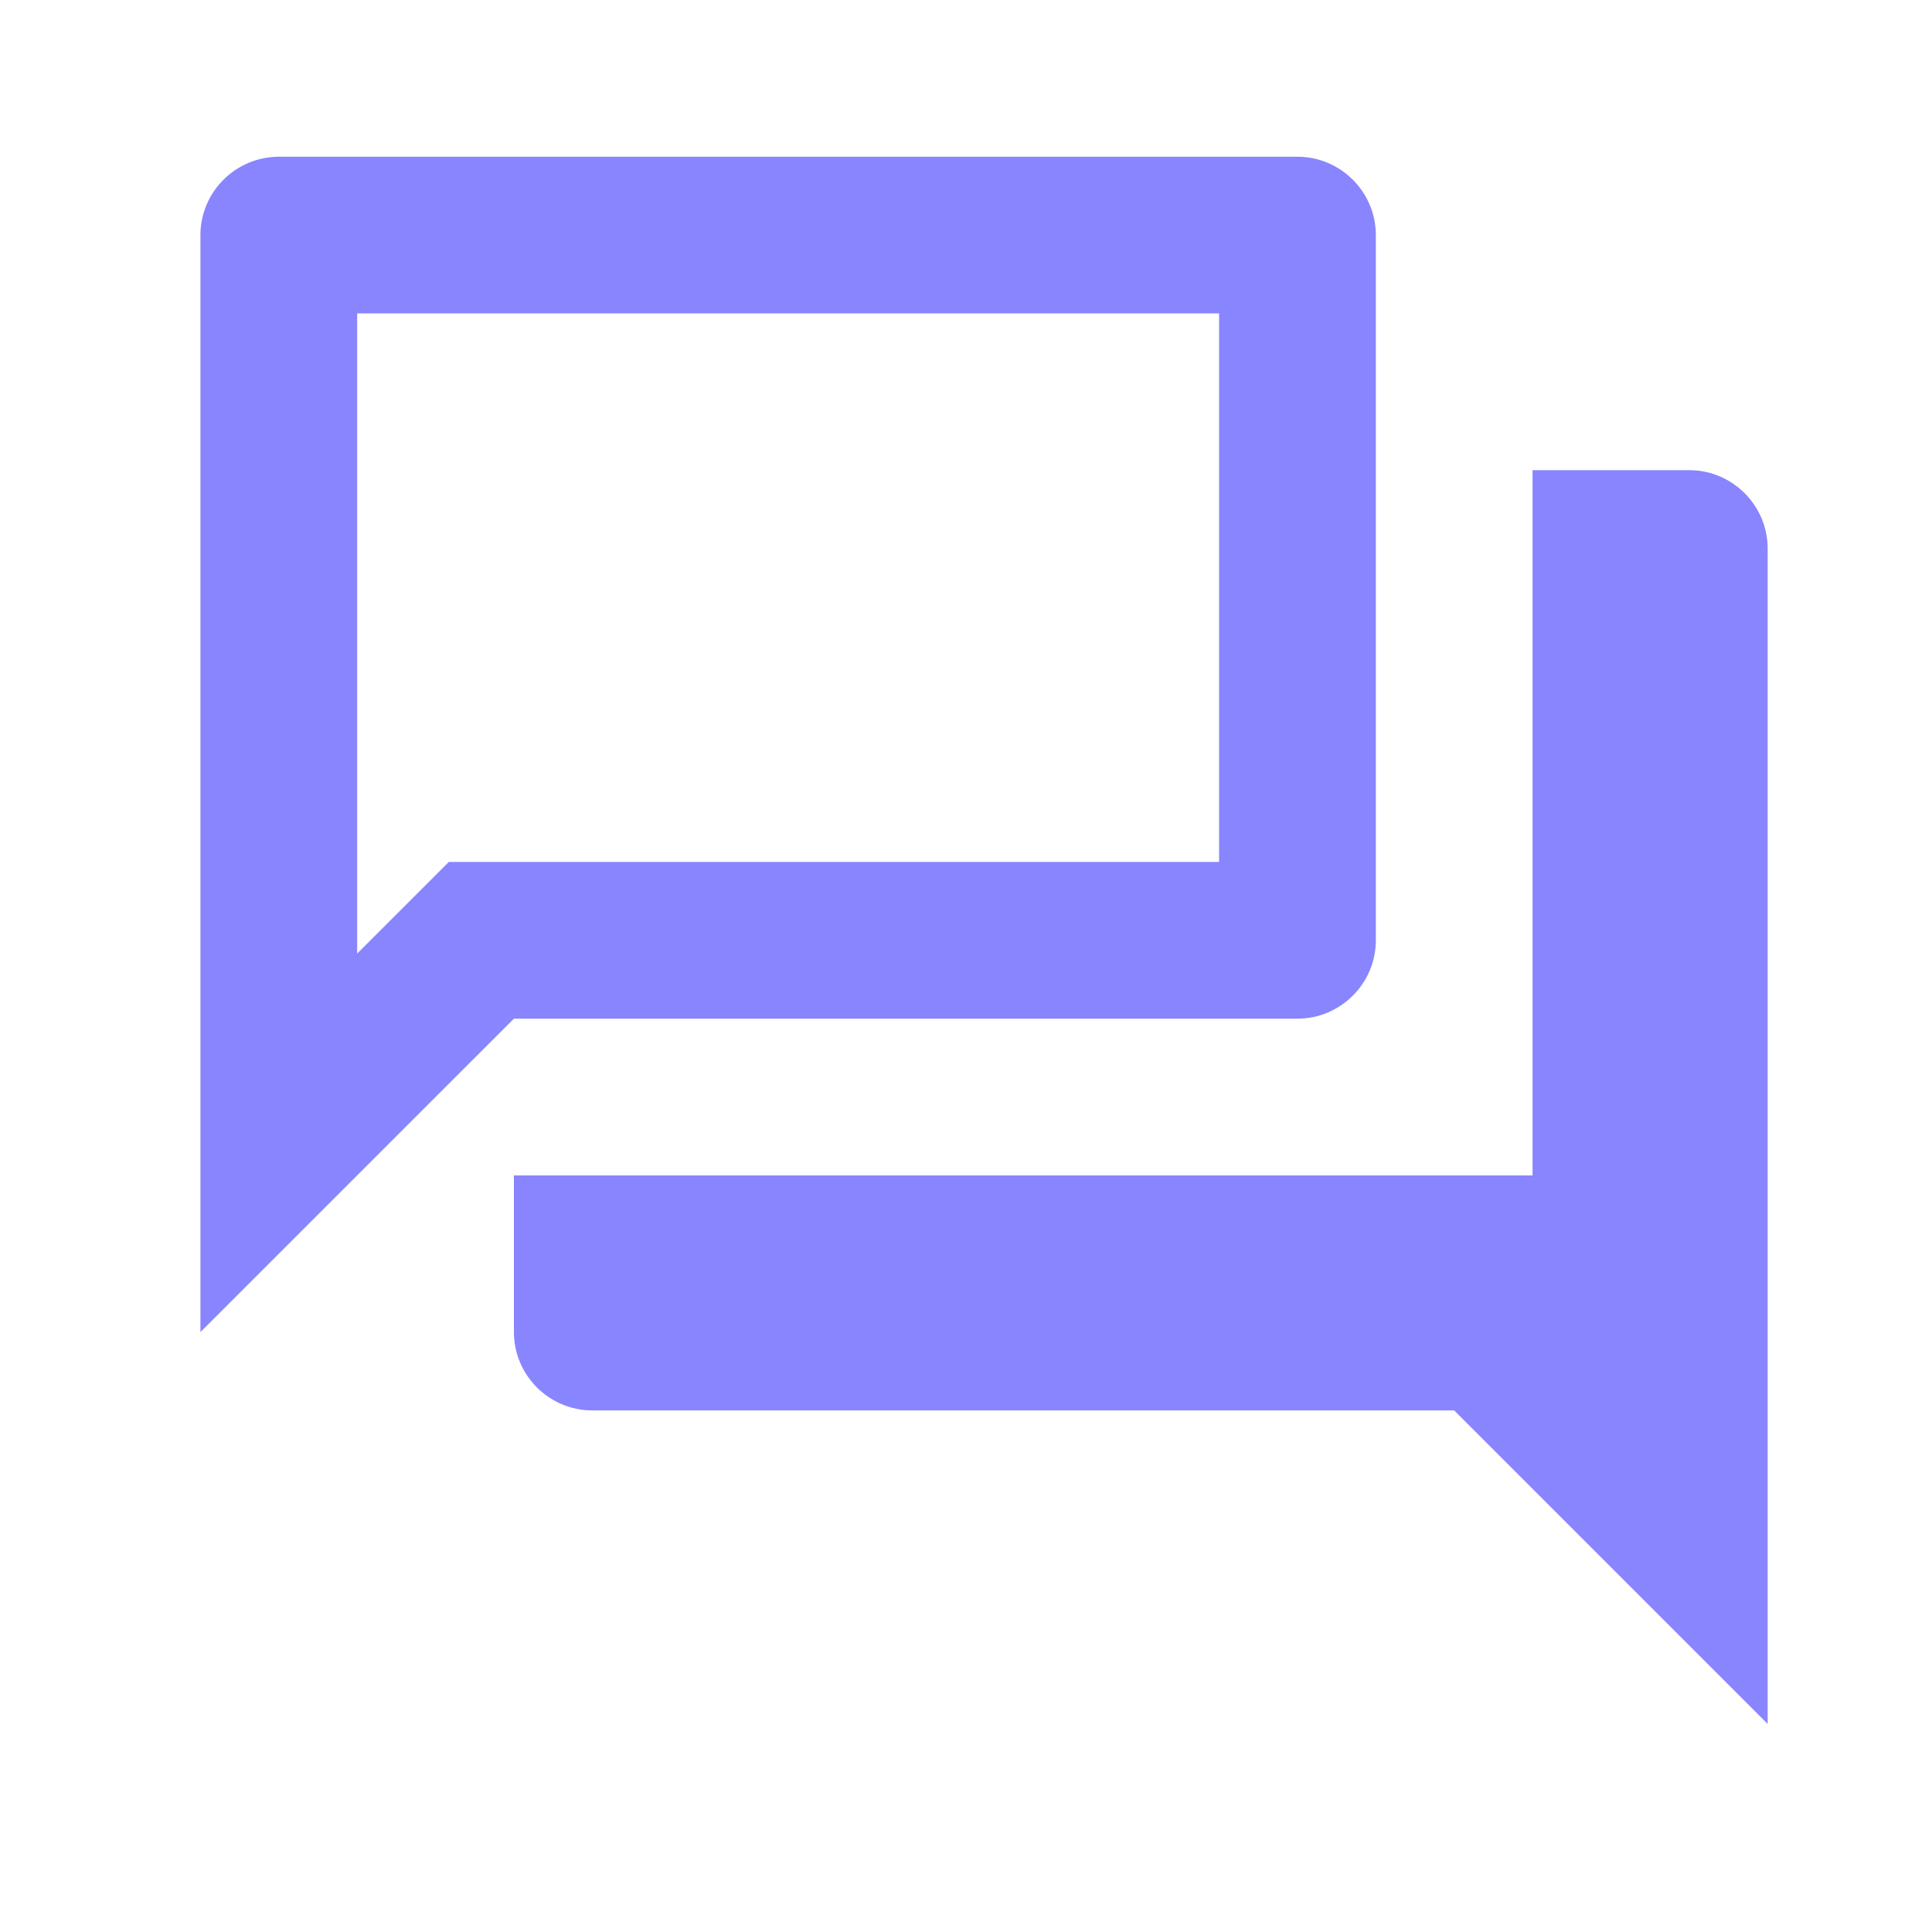
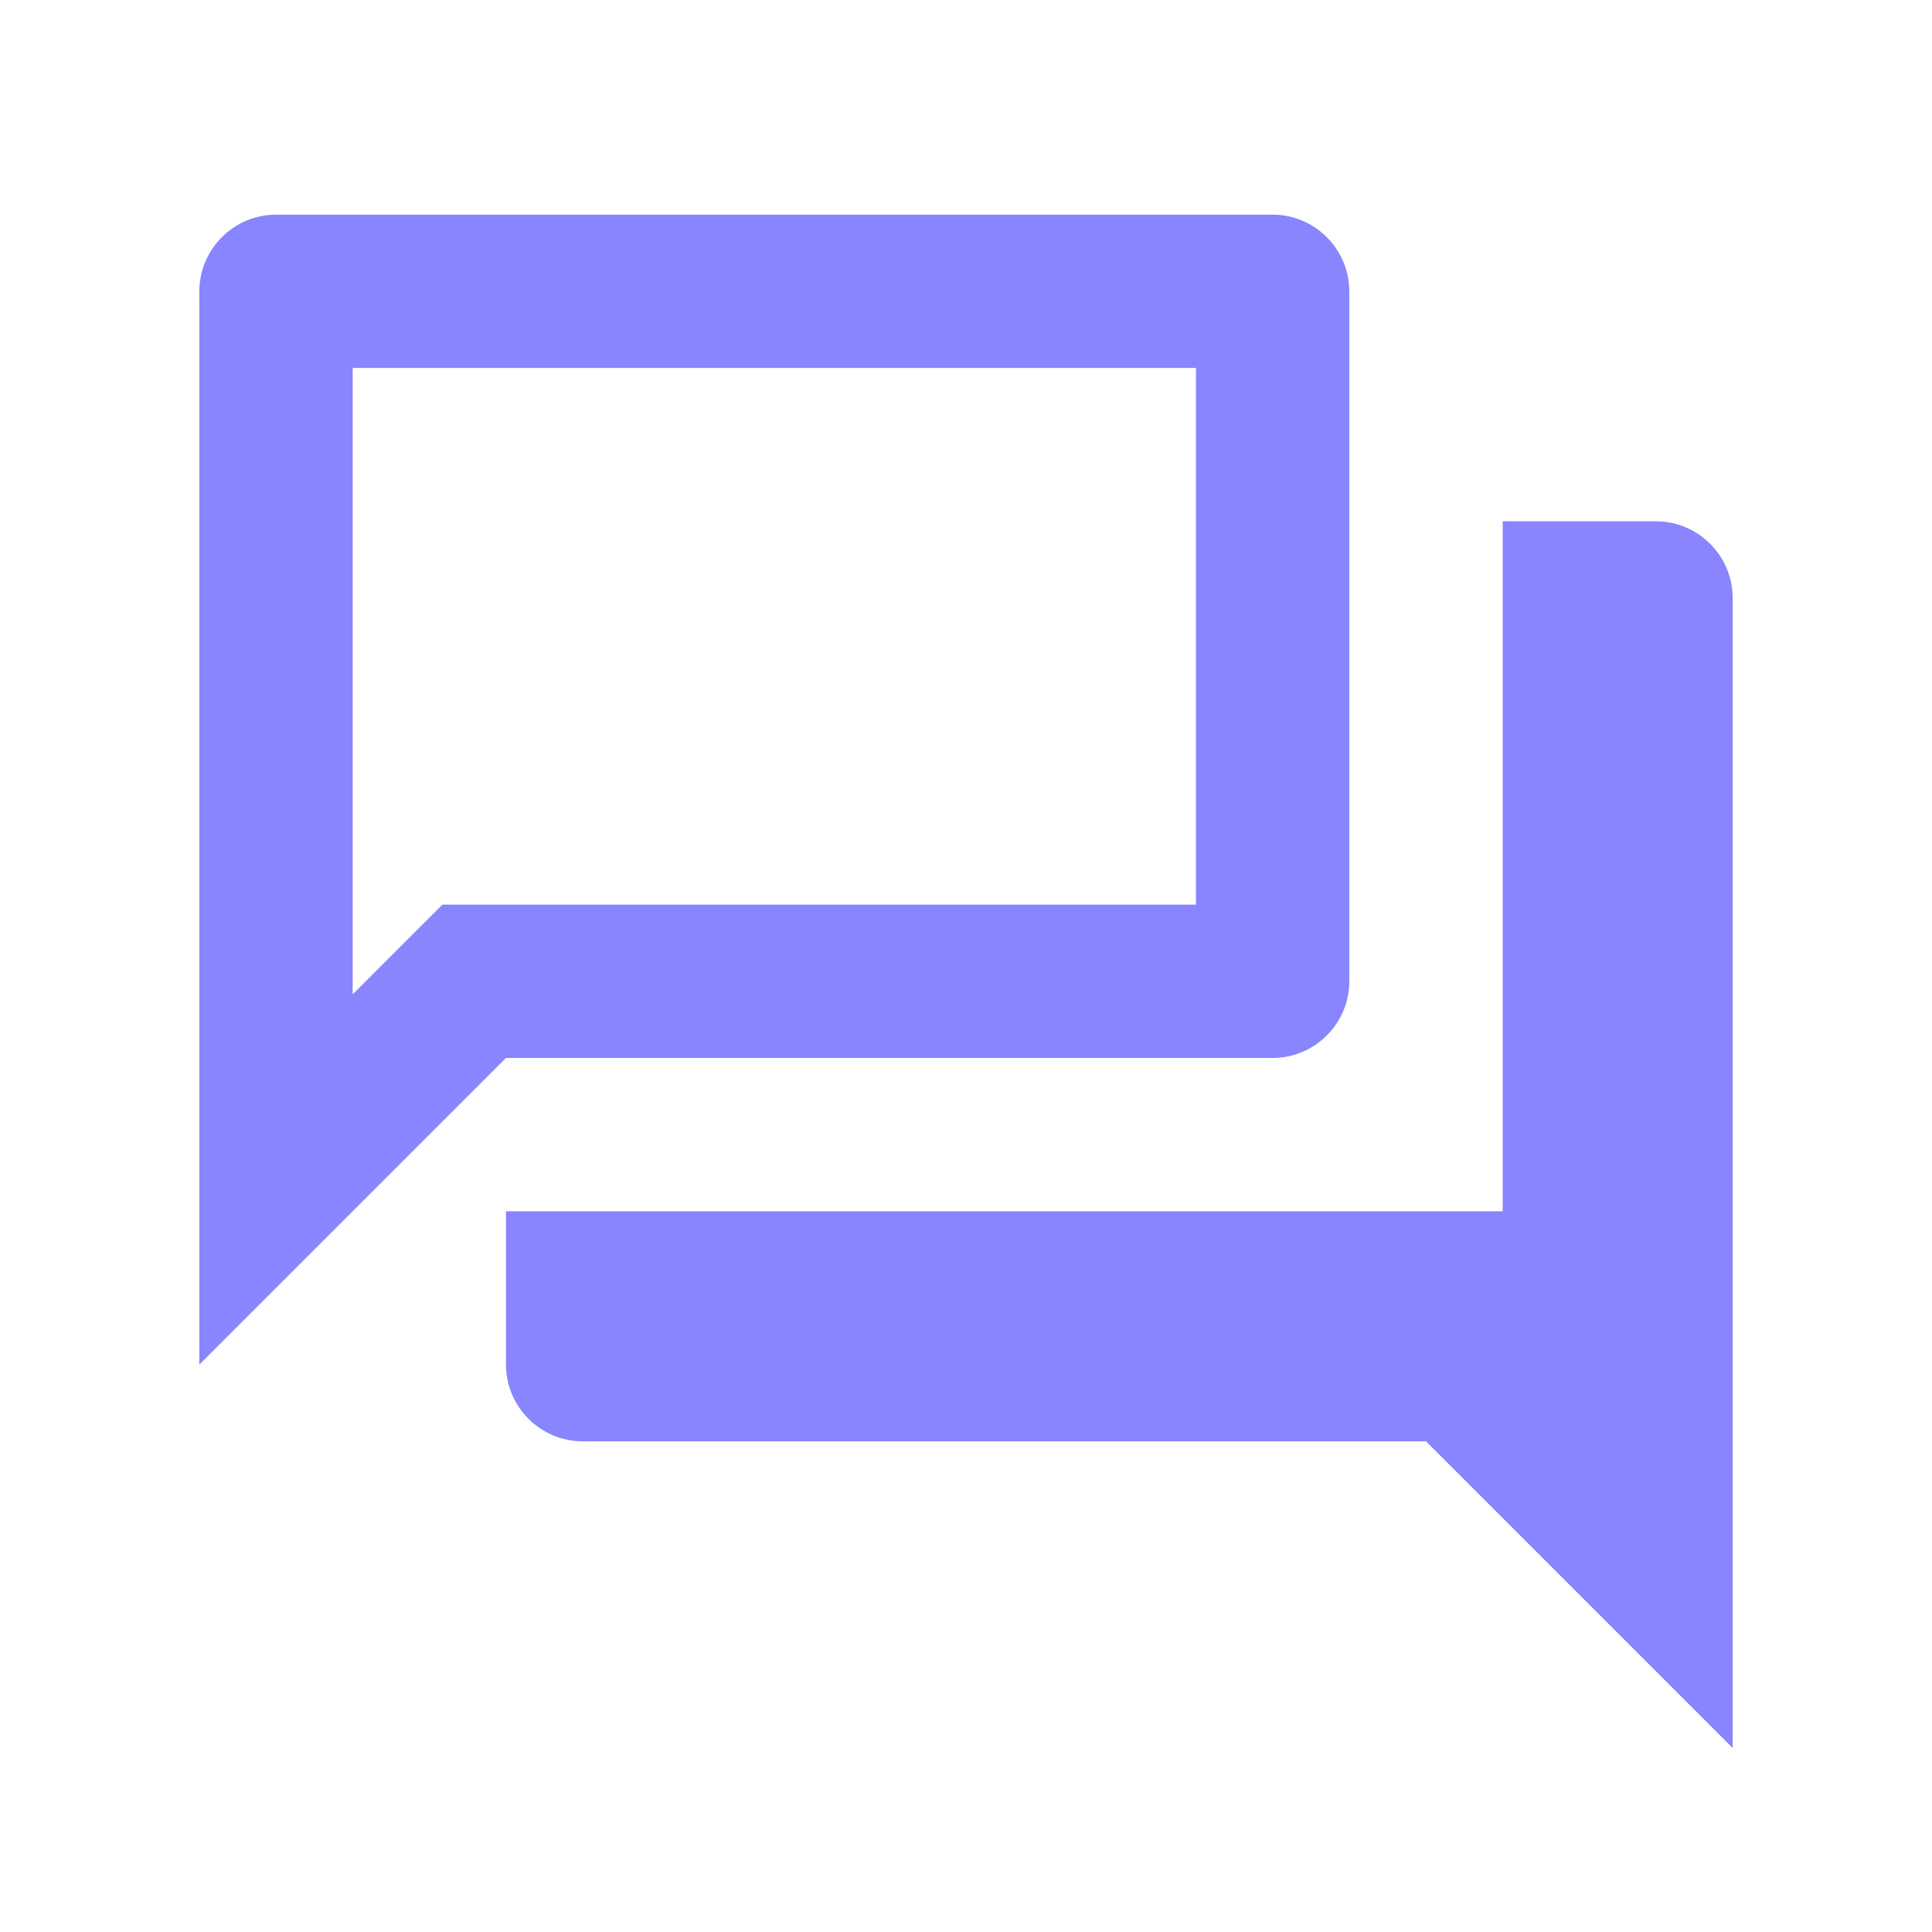
- <svg xmlns="http://www.w3.org/2000/svg" width="31" height="31" viewBox="0 0 31 31" fill="none">
-   <path fill-rule="evenodd" clip-rule="evenodd" d="M20.819 2.515H4.474C3.782 2.515 3.216 3.08 3.216 3.772V21.374L8.246 16.345H20.819C21.51 16.345 22.076 15.779 22.076 15.088V3.772C22.076 3.08 21.51 2.515 20.819 2.515ZM19.561 5.029V13.83H7.202L6.46 14.572L5.731 15.301V5.029H19.561ZM24.591 7.544H27.105C27.797 7.544 28.363 8.11 28.363 8.801V27.661L23.333 22.631H9.503C8.811 22.631 8.246 22.066 8.246 21.374V18.86H24.591V7.544Z" fill="#8885FF" />
+ <svg xmlns="http://www.w3.org/2000/svg" width="28" height="28" viewBox="0 0 28 28" fill="none">
+   <path fill-rule="evenodd" clip-rule="evenodd" d="M18.444 3.111H4C3.389 3.111 2.889 3.611 2.889 4.222V19.777L7.333 15.333H18.444C19.055 15.333 19.555 14.833 19.555 14.222V4.222C19.555 3.611 19.055 3.111 18.444 3.111ZM17.333 5.333V13.111H6.411L5.755 13.766L5.111 14.411V5.333H17.333ZM21.778 7.555H24C24.611 7.555 25.111 8.055 25.111 8.666V25.333L20.667 20.889H8.444C7.833 20.889 7.333 20.389 7.333 19.777V17.555H21.778V7.555Z" fill="#8885FF" />
</svg>
